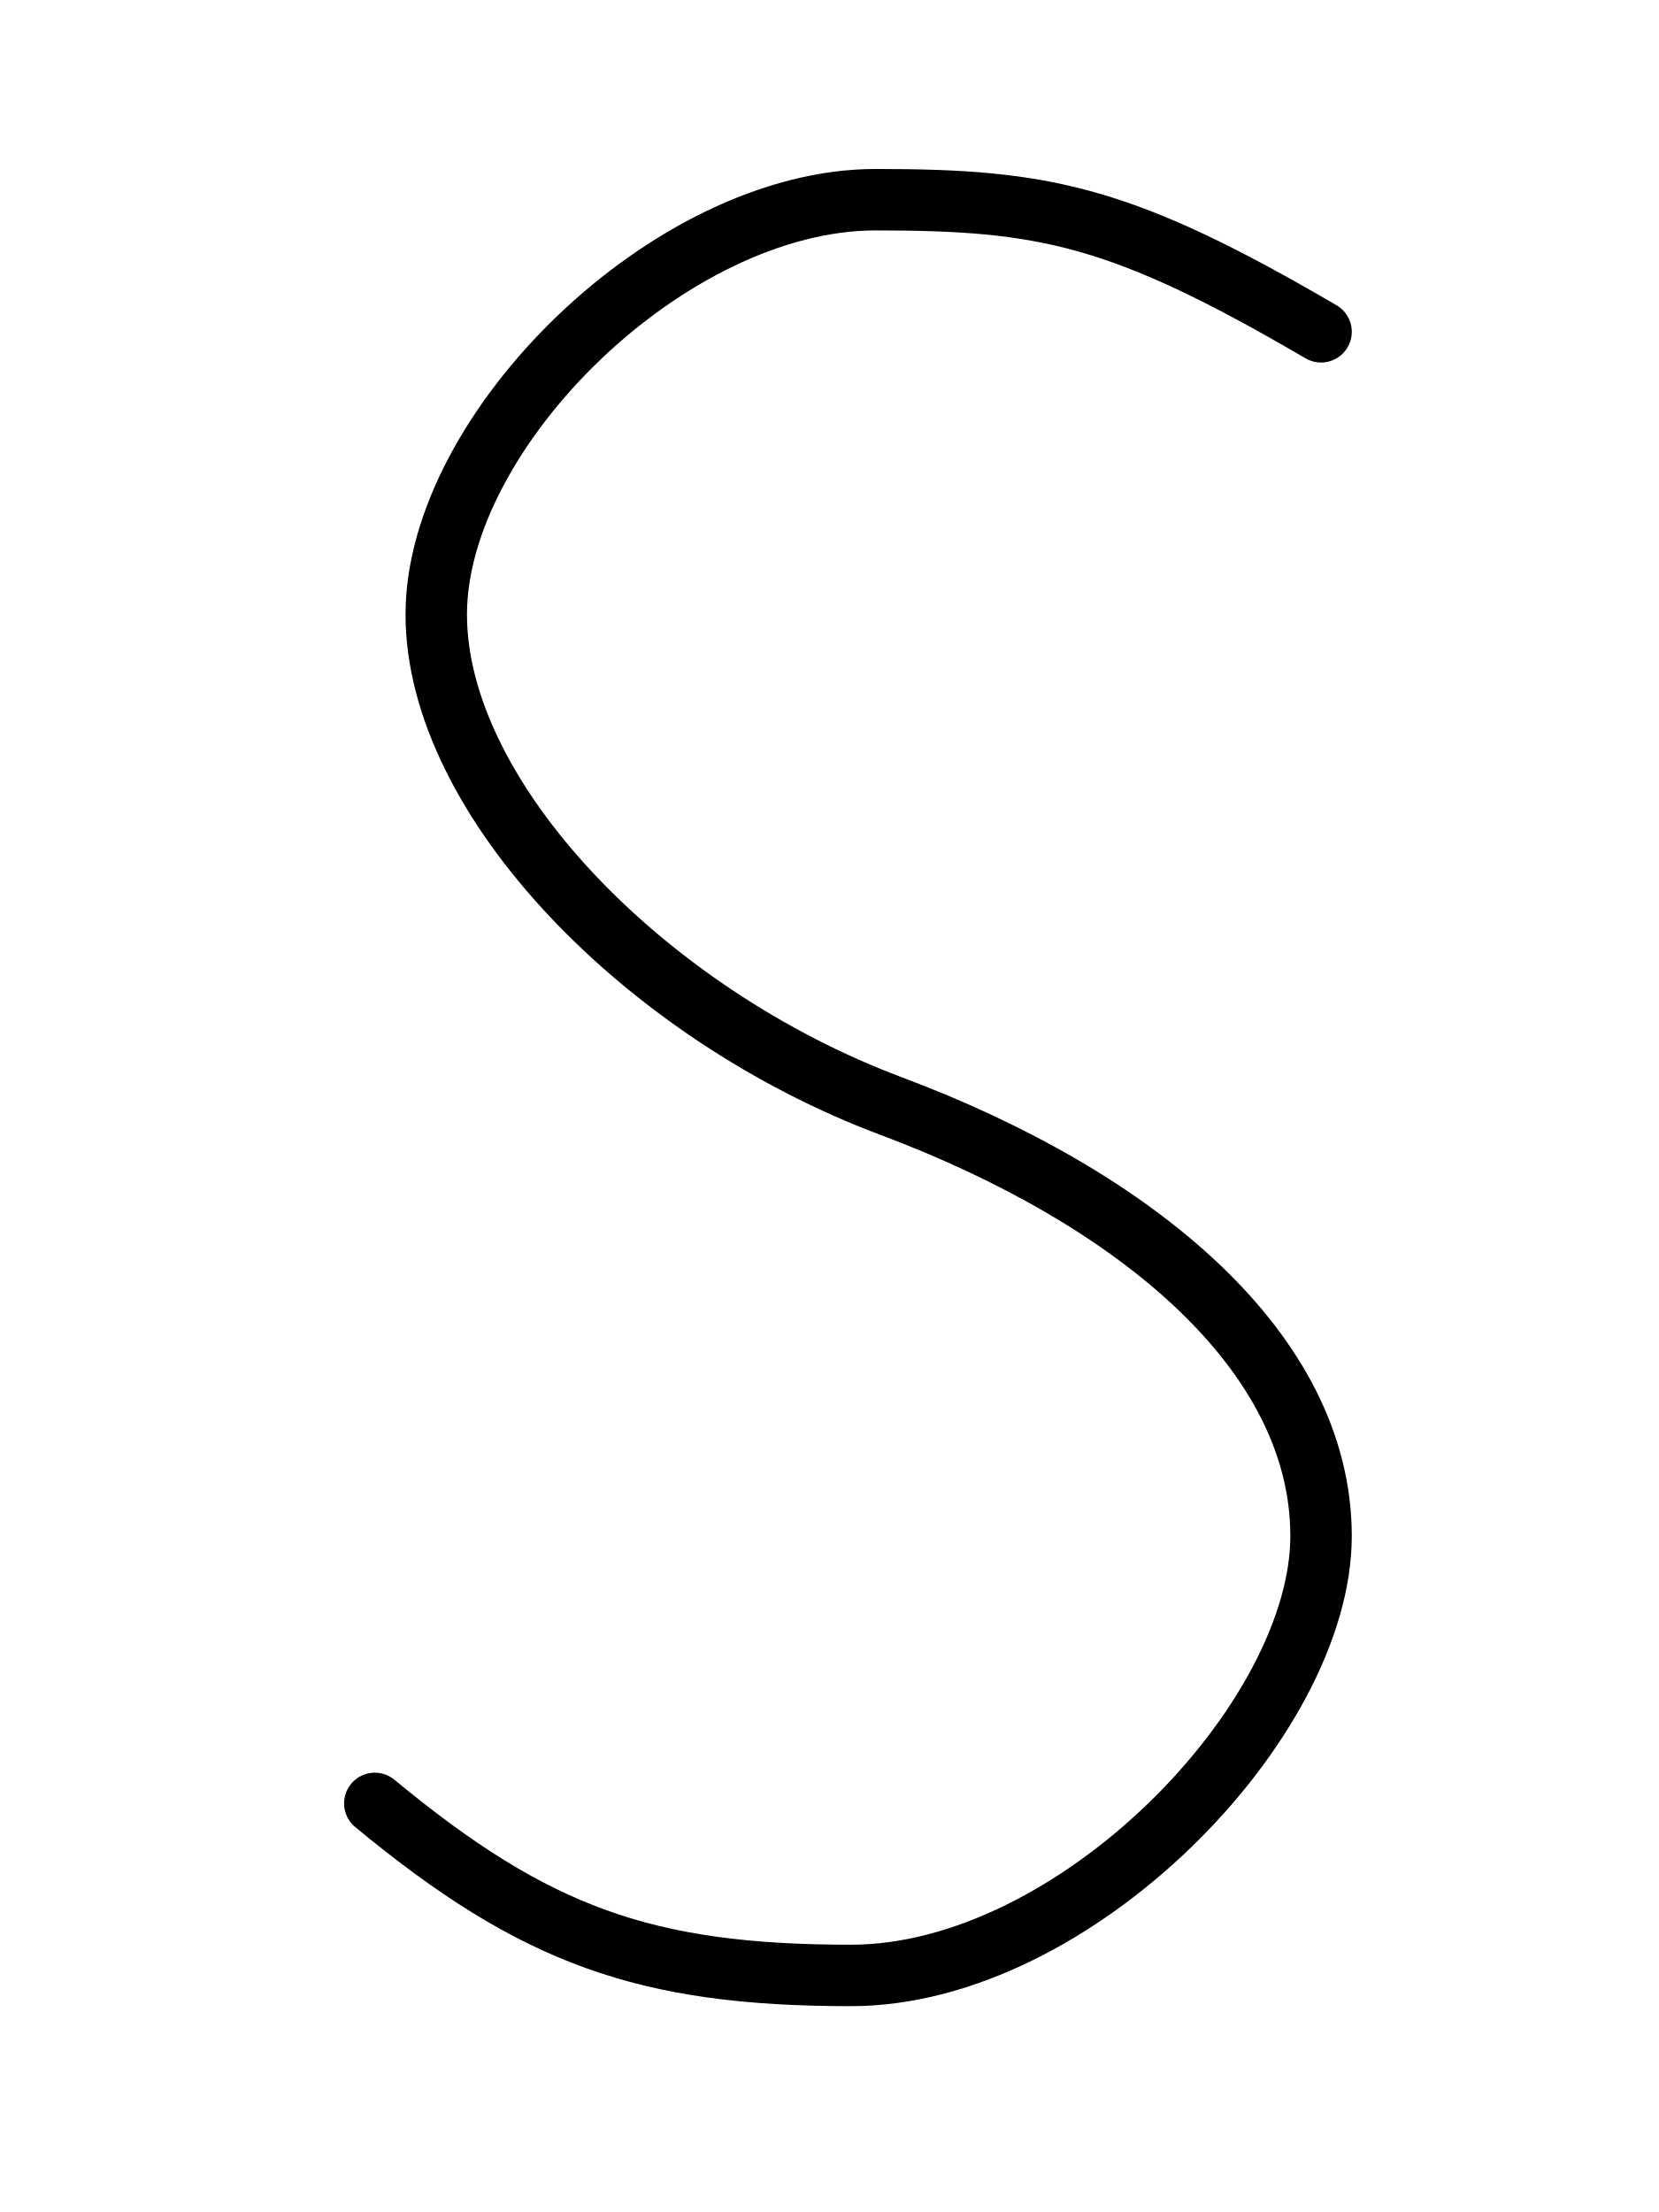
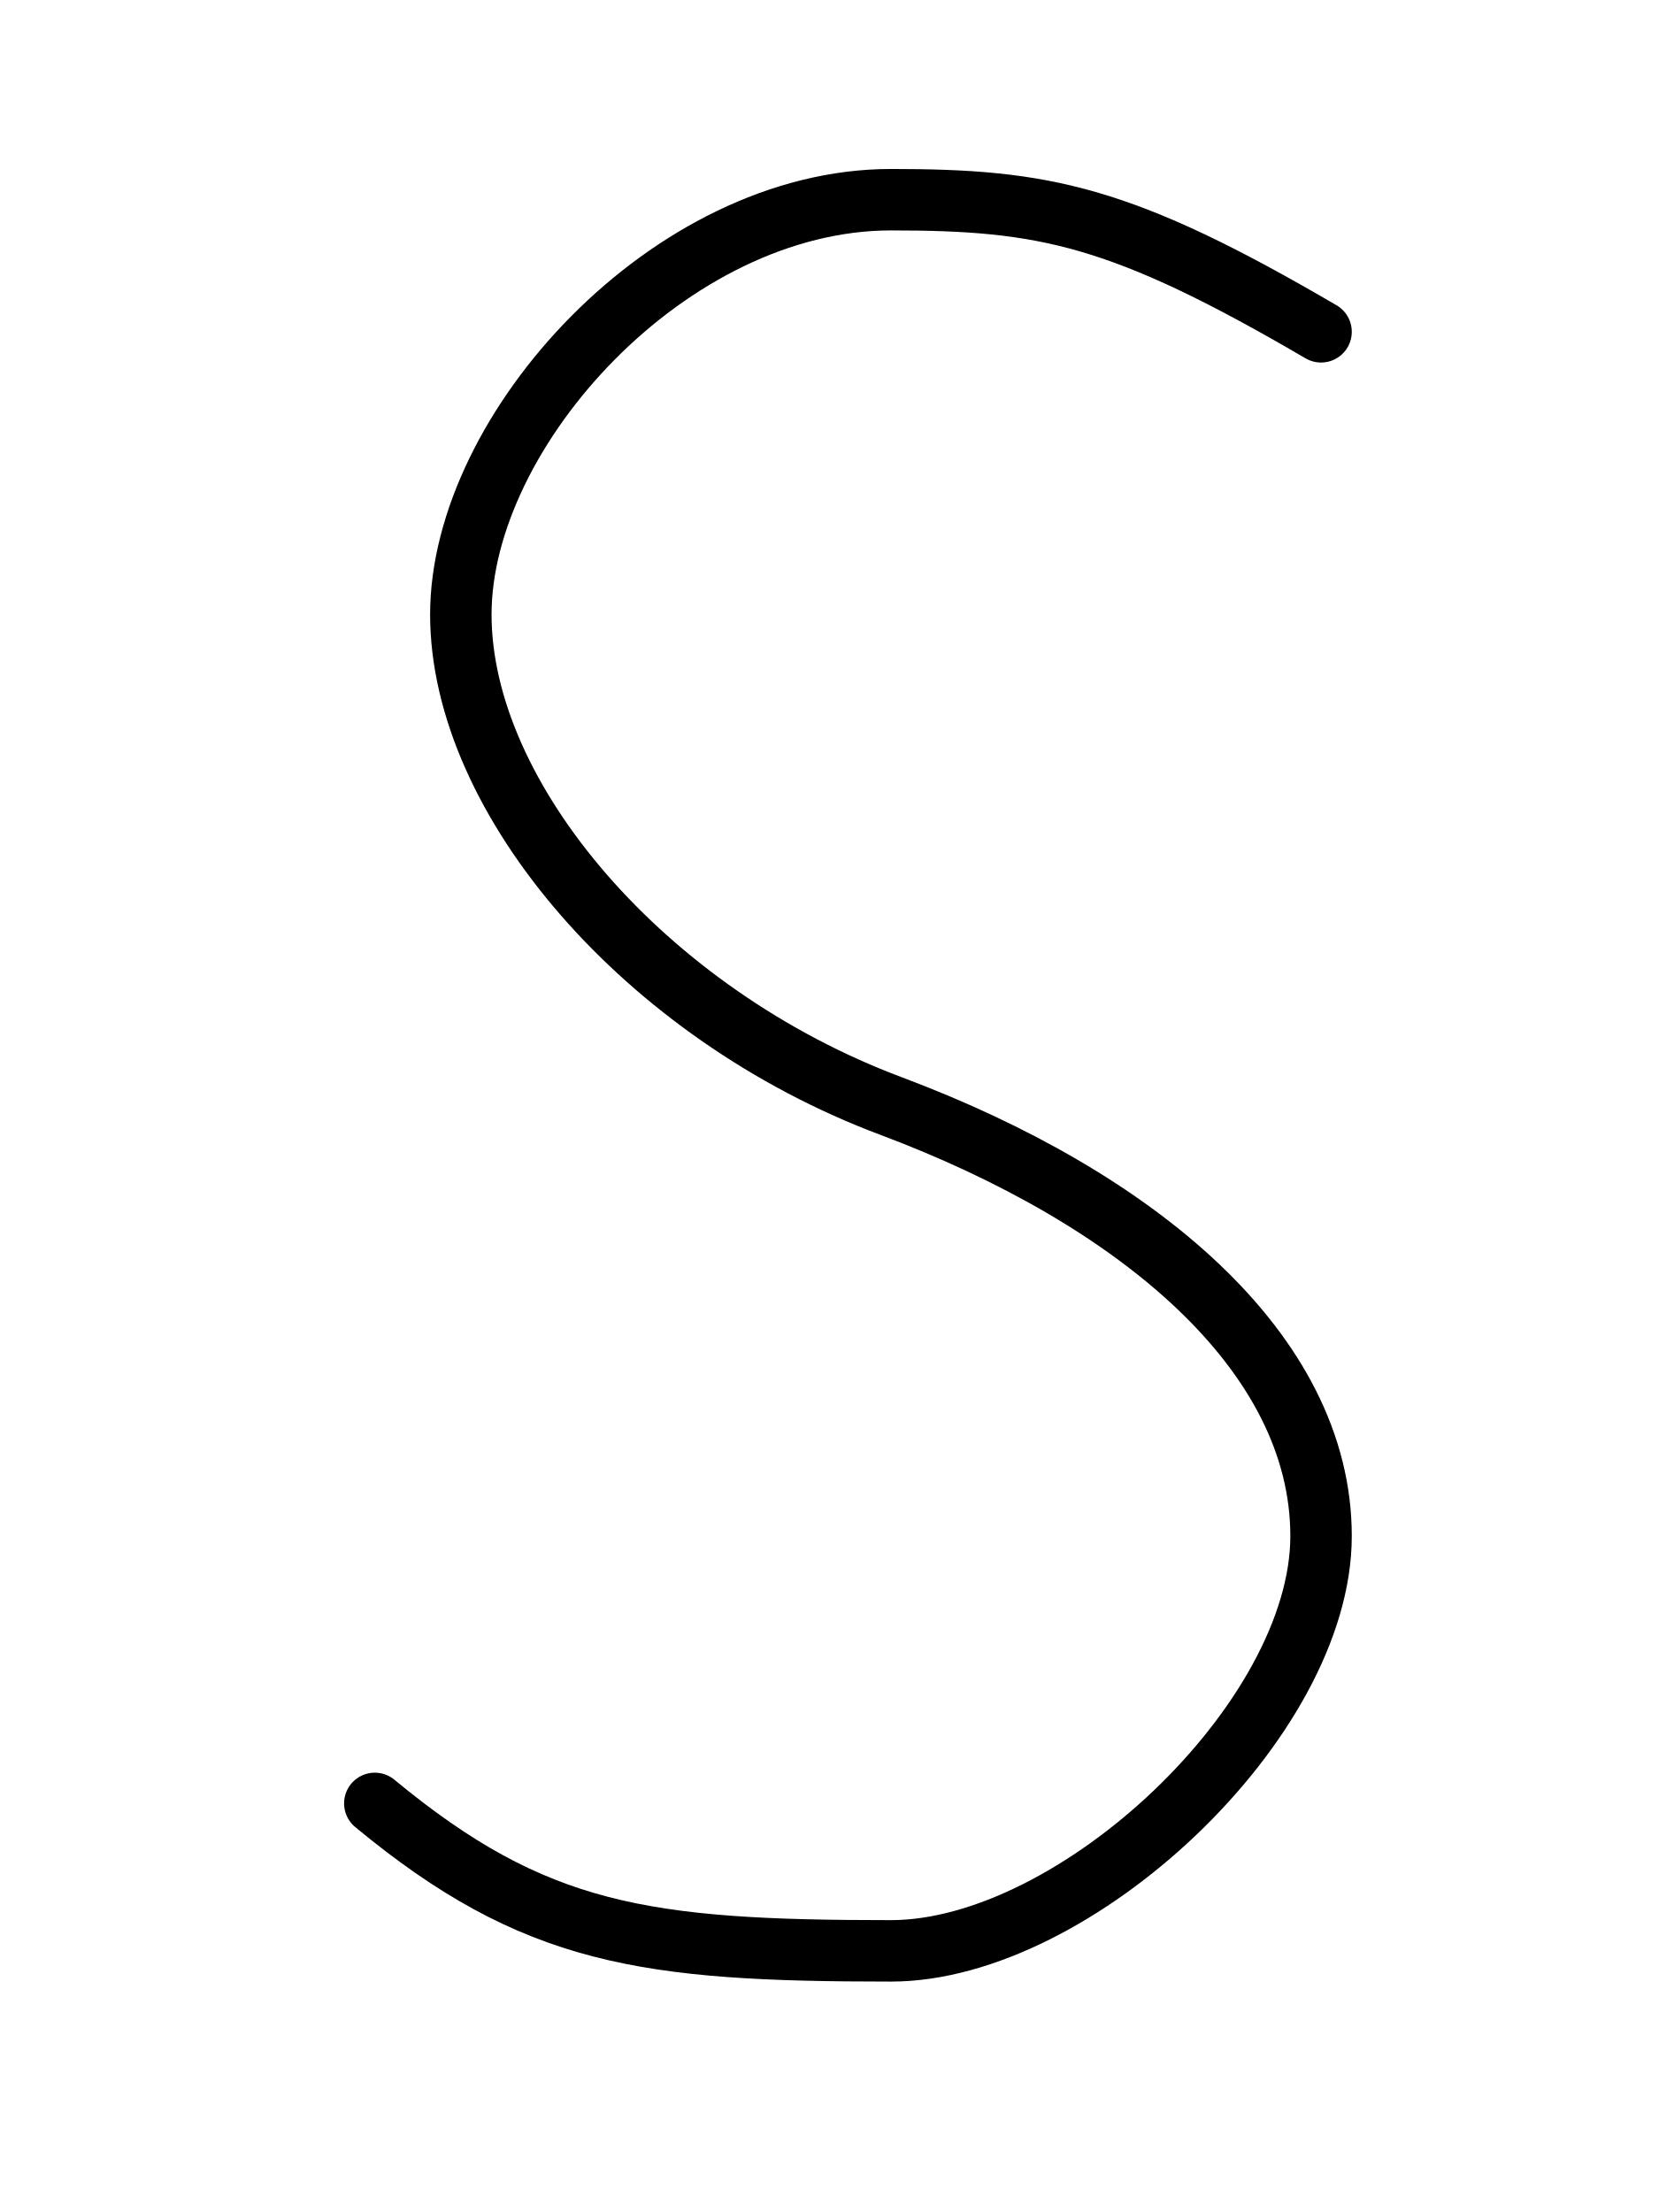
<svg xmlns="http://www.w3.org/2000/svg" width="540" height="720" viewbox="0 0 540 720">
-   <path d="M 21.5 5.4            C 18.25 3.5 17 3.25 14.25 3.25            C 10.9 3.25 7.1 7 7.1 10            C 7.1 13 10.5 16.5 14.5 18            C 18.5 19.5 21.5 22 21.5 25            C 21.5 28 17.5 32.15 13.85 32.15            C 10.5 32.15 8.7 31.5 6.1 29.35" fill="none" stroke="#000" stroke-width="1" transform="scale(20)" stroke-linejoin="round" stroke-linecap="round" />
+   <path d="M 21.5 5.4            C 18.25 3.5 17 3.25 14.5 3.25            C 10.9 3.25 7.5 7 7.5 10            C 7.5 13 10.5 16.5 14.5 18            C 18.5 19.5 21.5 22 21.5 25            C 21.5 28 17.5 31.75 14.5 31.75            C 10.5 31.75 8.7 31.5 6.1 29.35" fill="none" stroke="#000" stroke-width="1" transform="scale(20)" stroke-linejoin="round" stroke-linecap="round" />
</svg>
